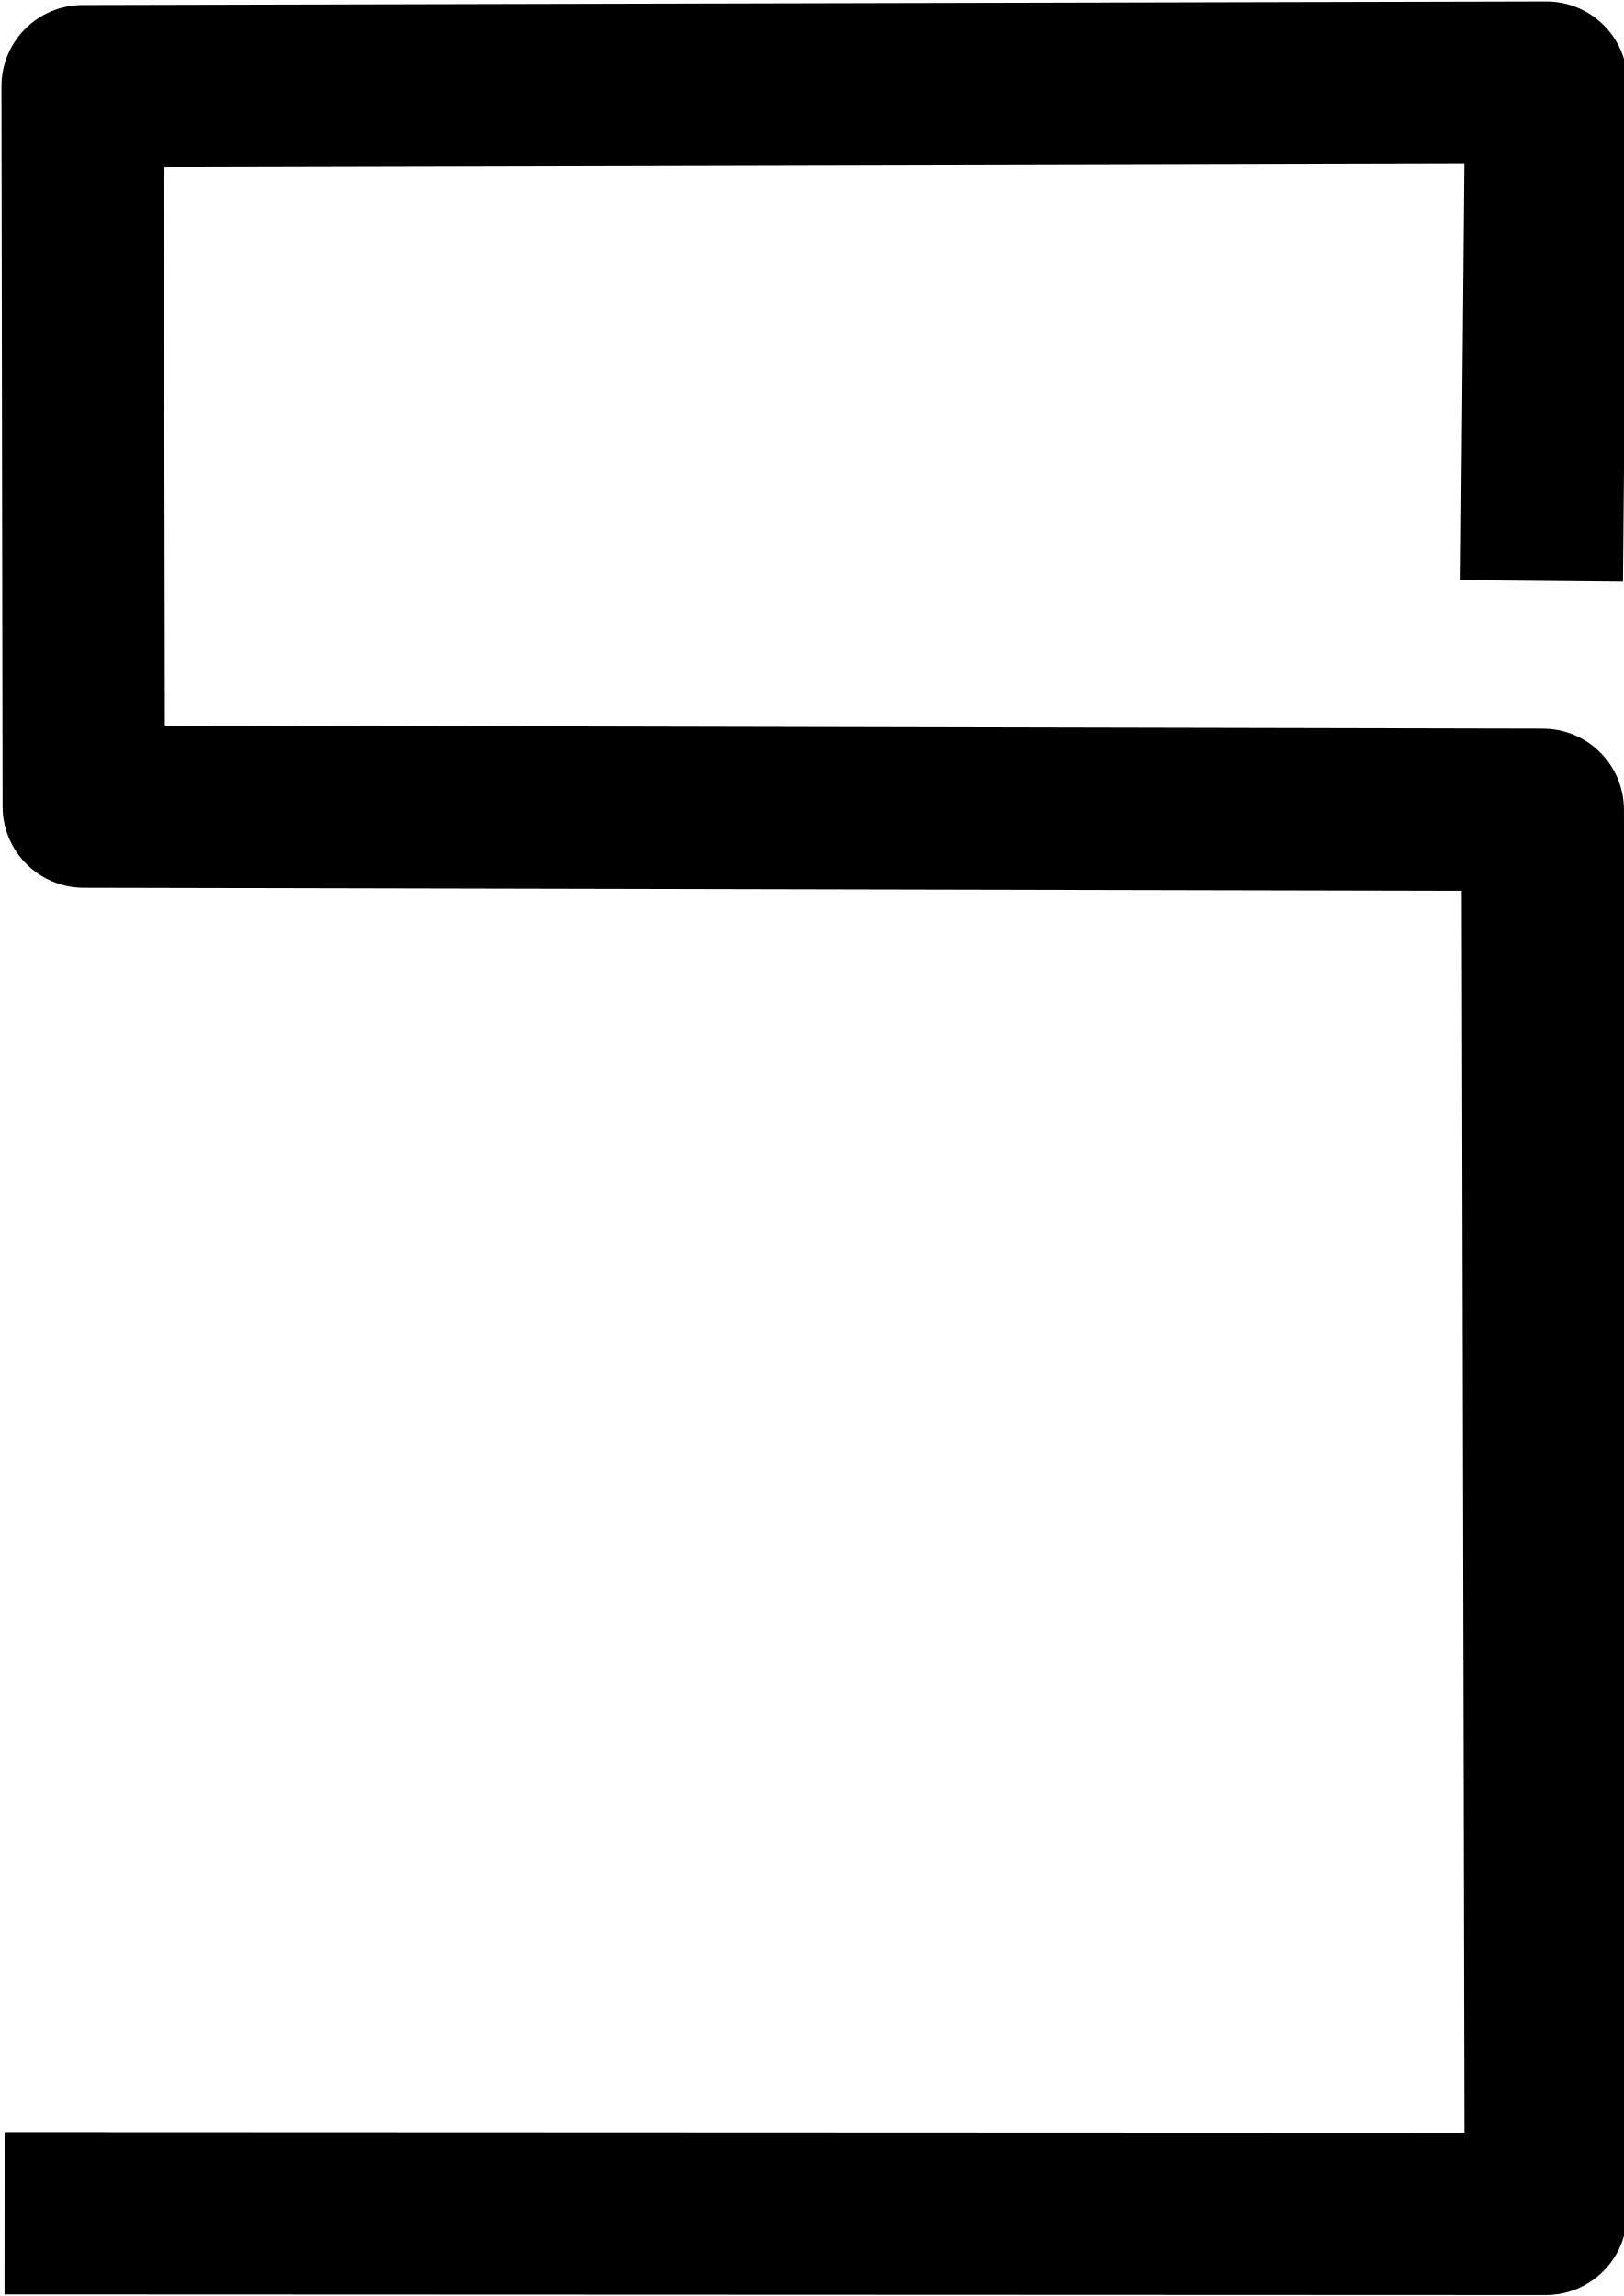
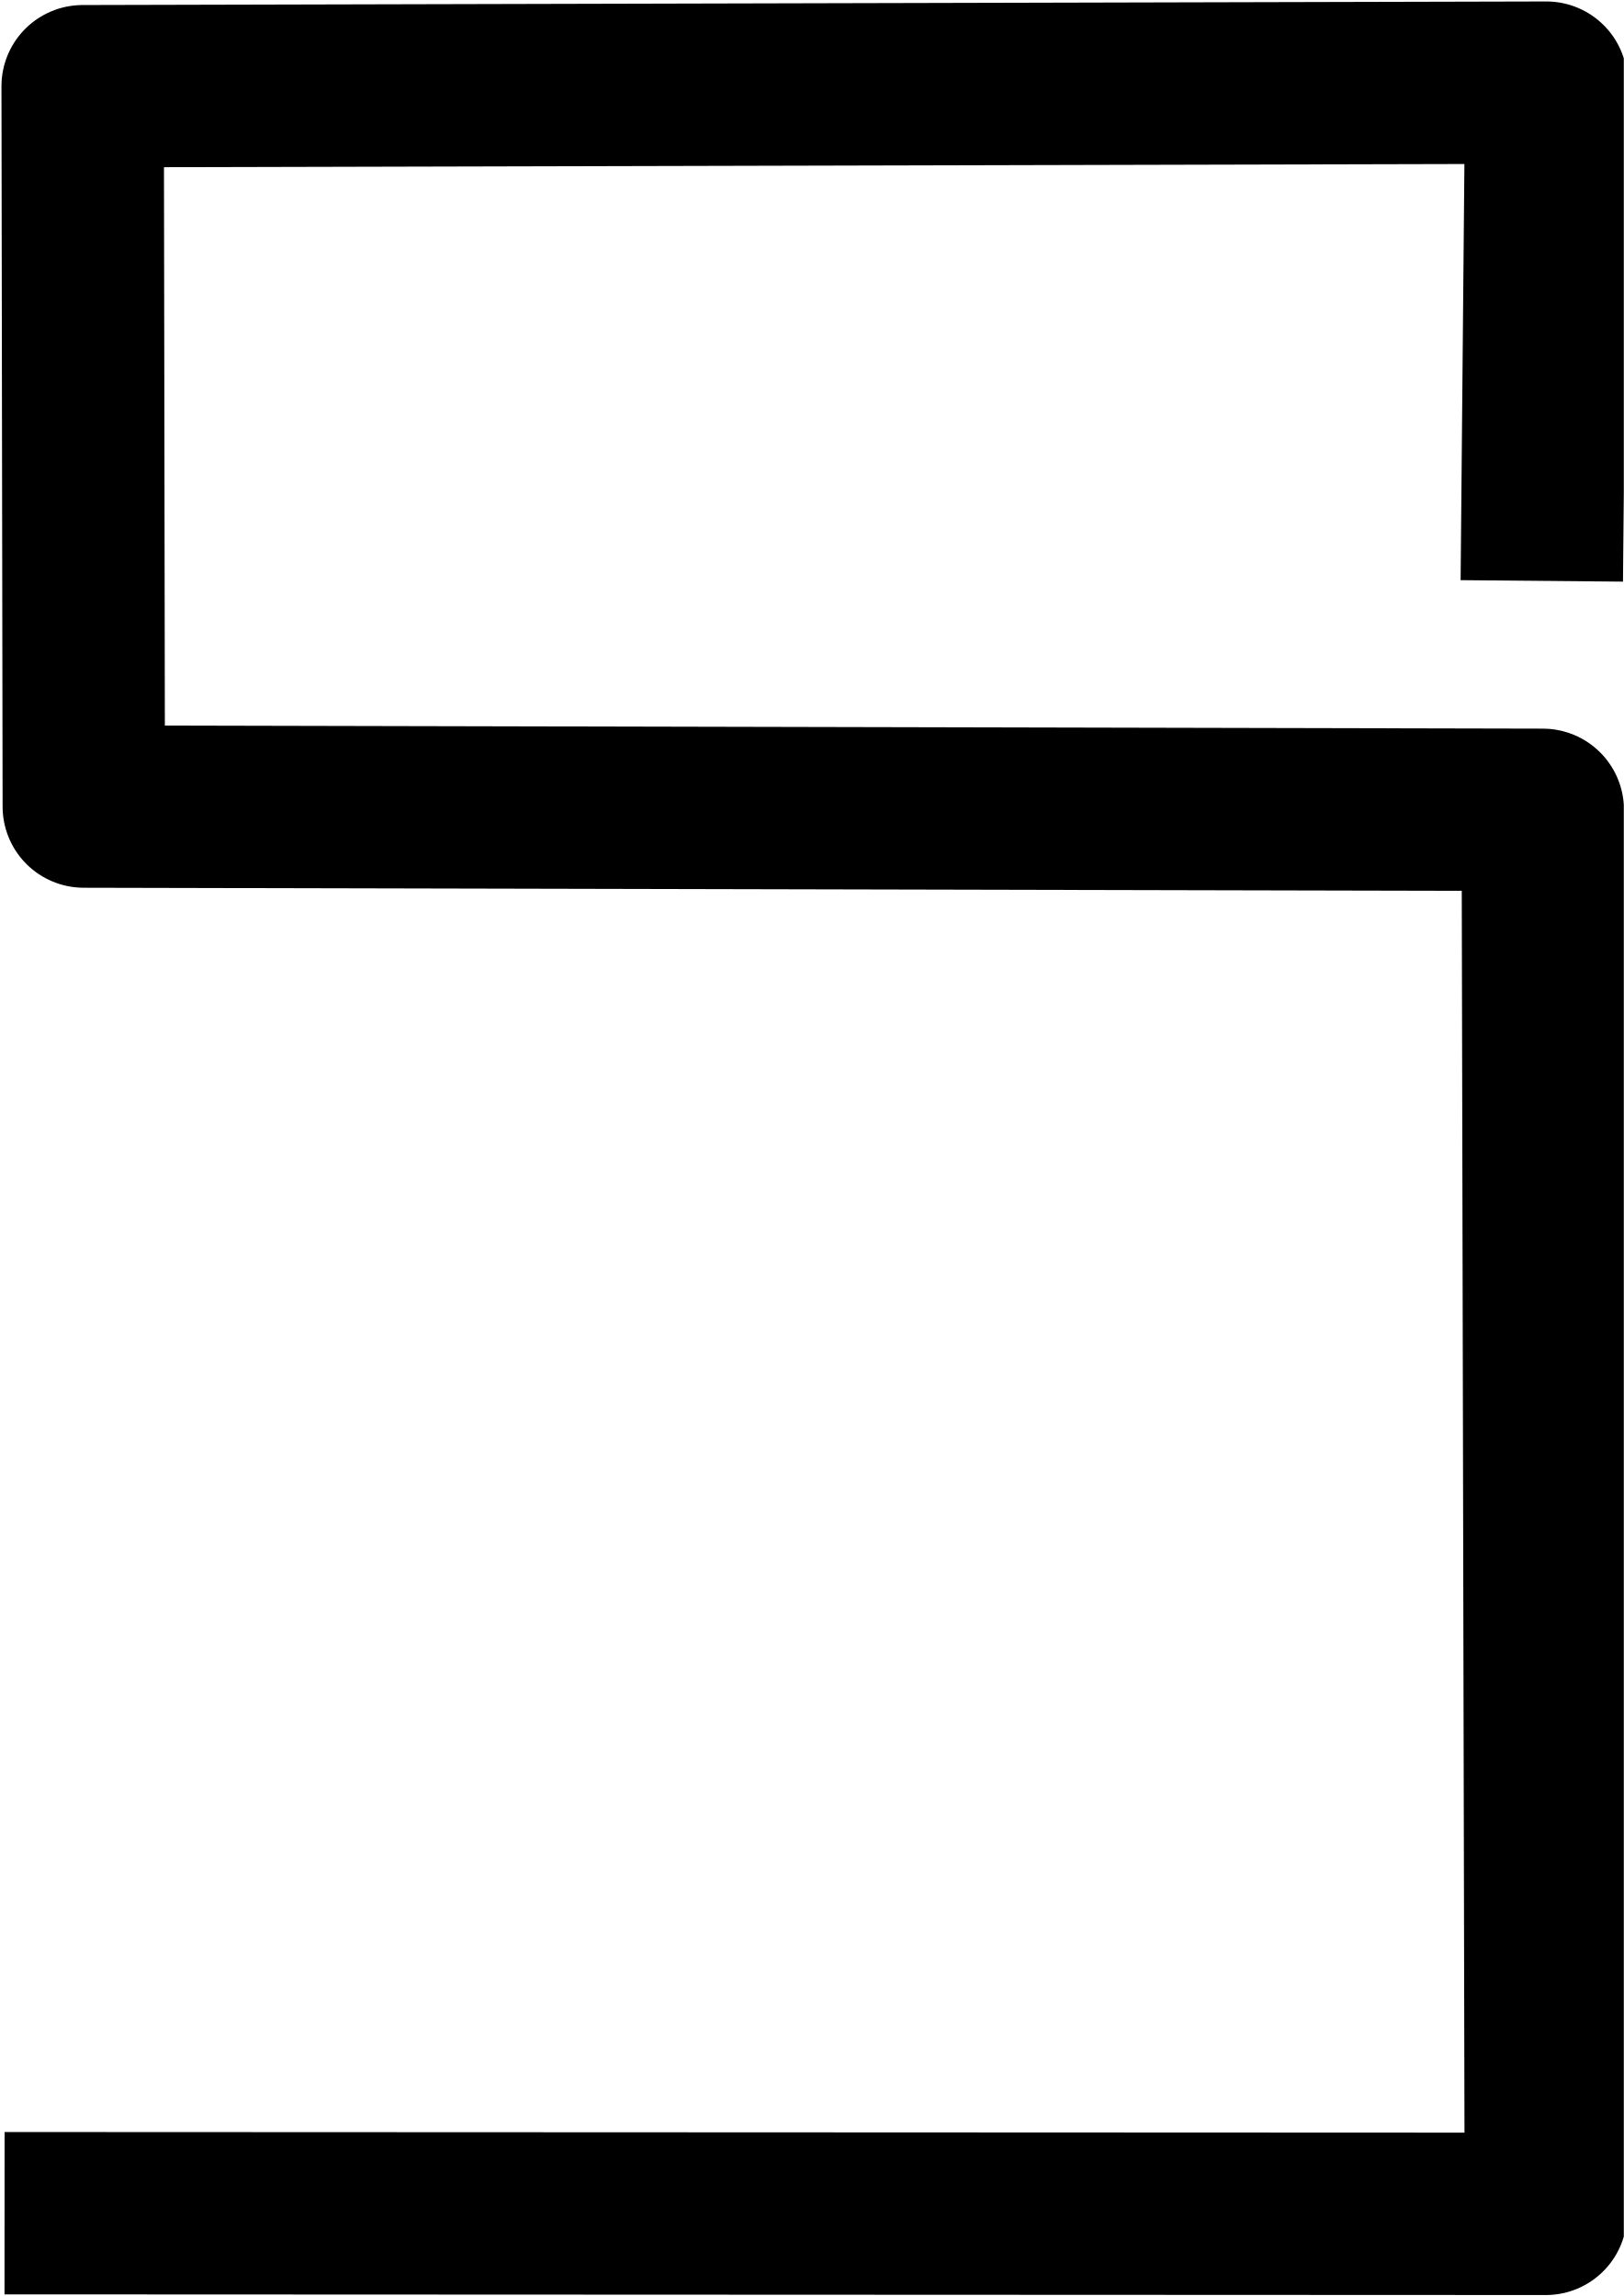
<svg xmlns="http://www.w3.org/2000/svg" width="10mm" height="14.142mm" viewBox="0 0 10 14.142" version="1.1" id="svg5">
-   <defs id="defs2" />
-   <g id="layer1">
+   <symbol id="sigil" height="14.142" width="10" viewBox="0 0 10 14.142">
    <path style="fill:none;stroke:#000000;stroke-width:1;stroke-linecap:butt;stroke-linejoin:round;stroke-miterlimit:4;stroke-dasharray:none;stroke-opacity:1" d="m 9.495,3.578 0.028,-3.069 -9.014,0.022 0.007,4.437 8.985,0.02 0.019,8.648 -9.492,-0.004" id="path11306" />
-   </g>
+   </symbol>
+   <use href="#sigil" />
</svg>
